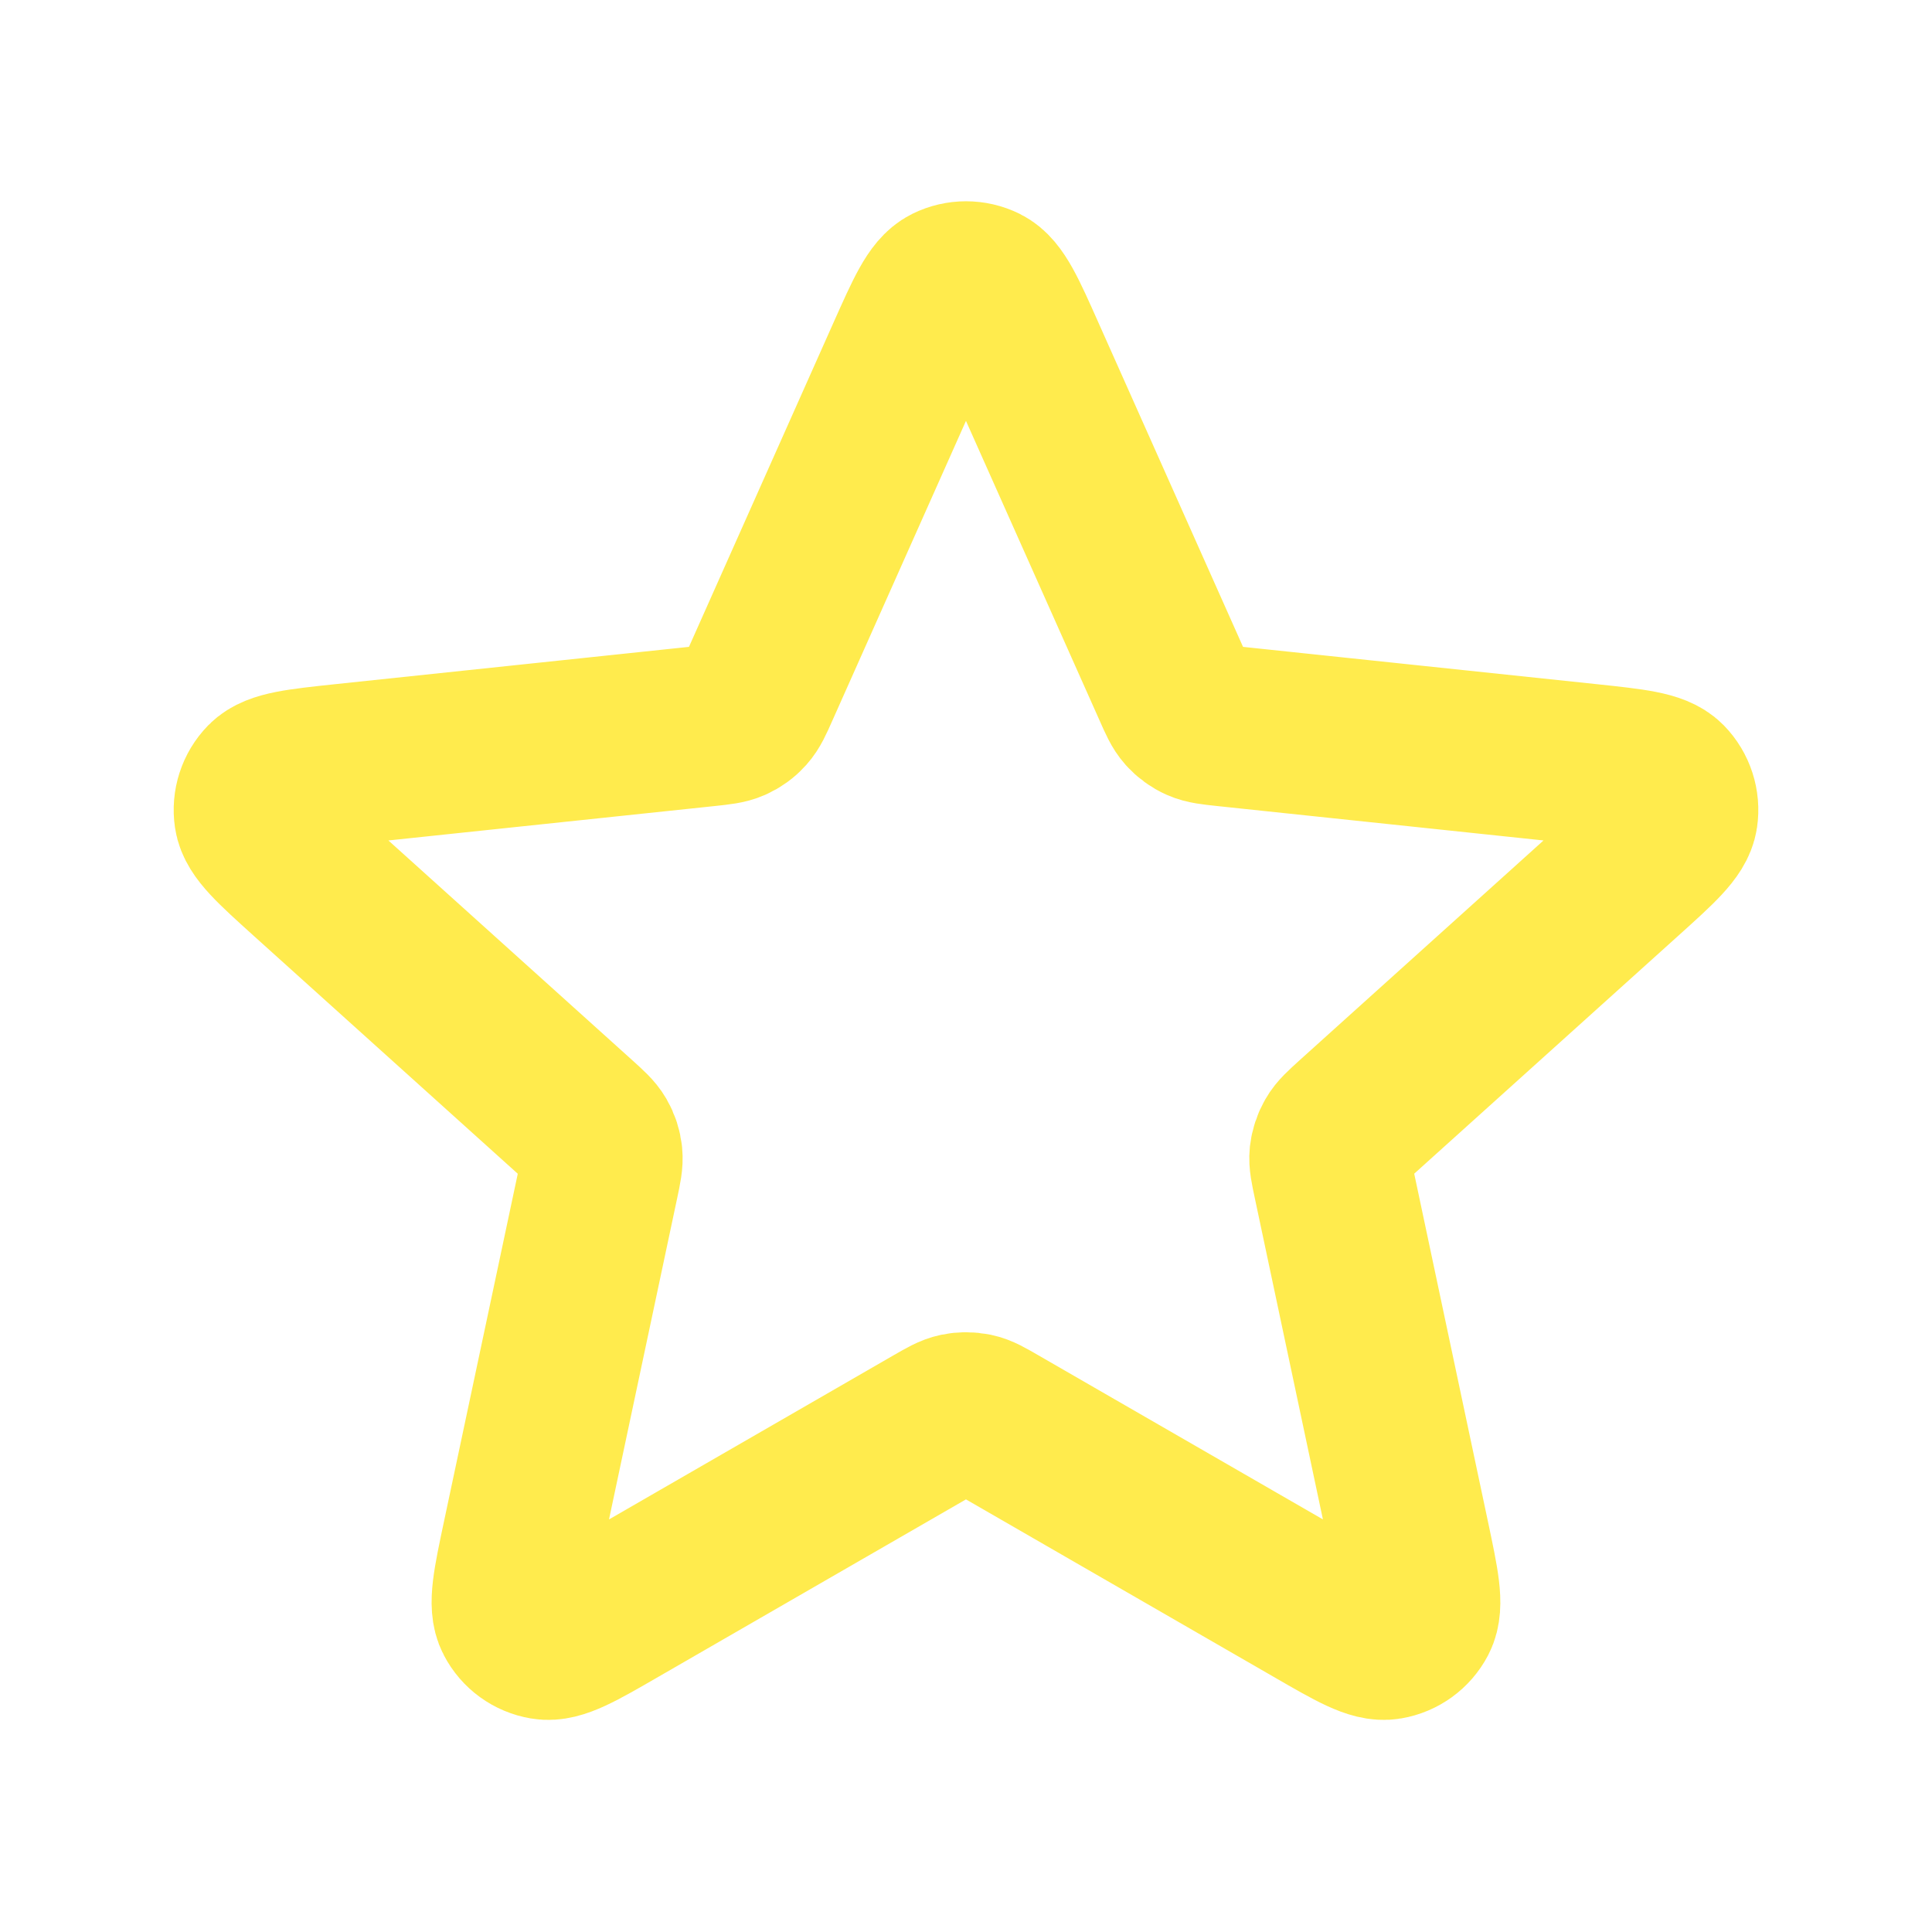
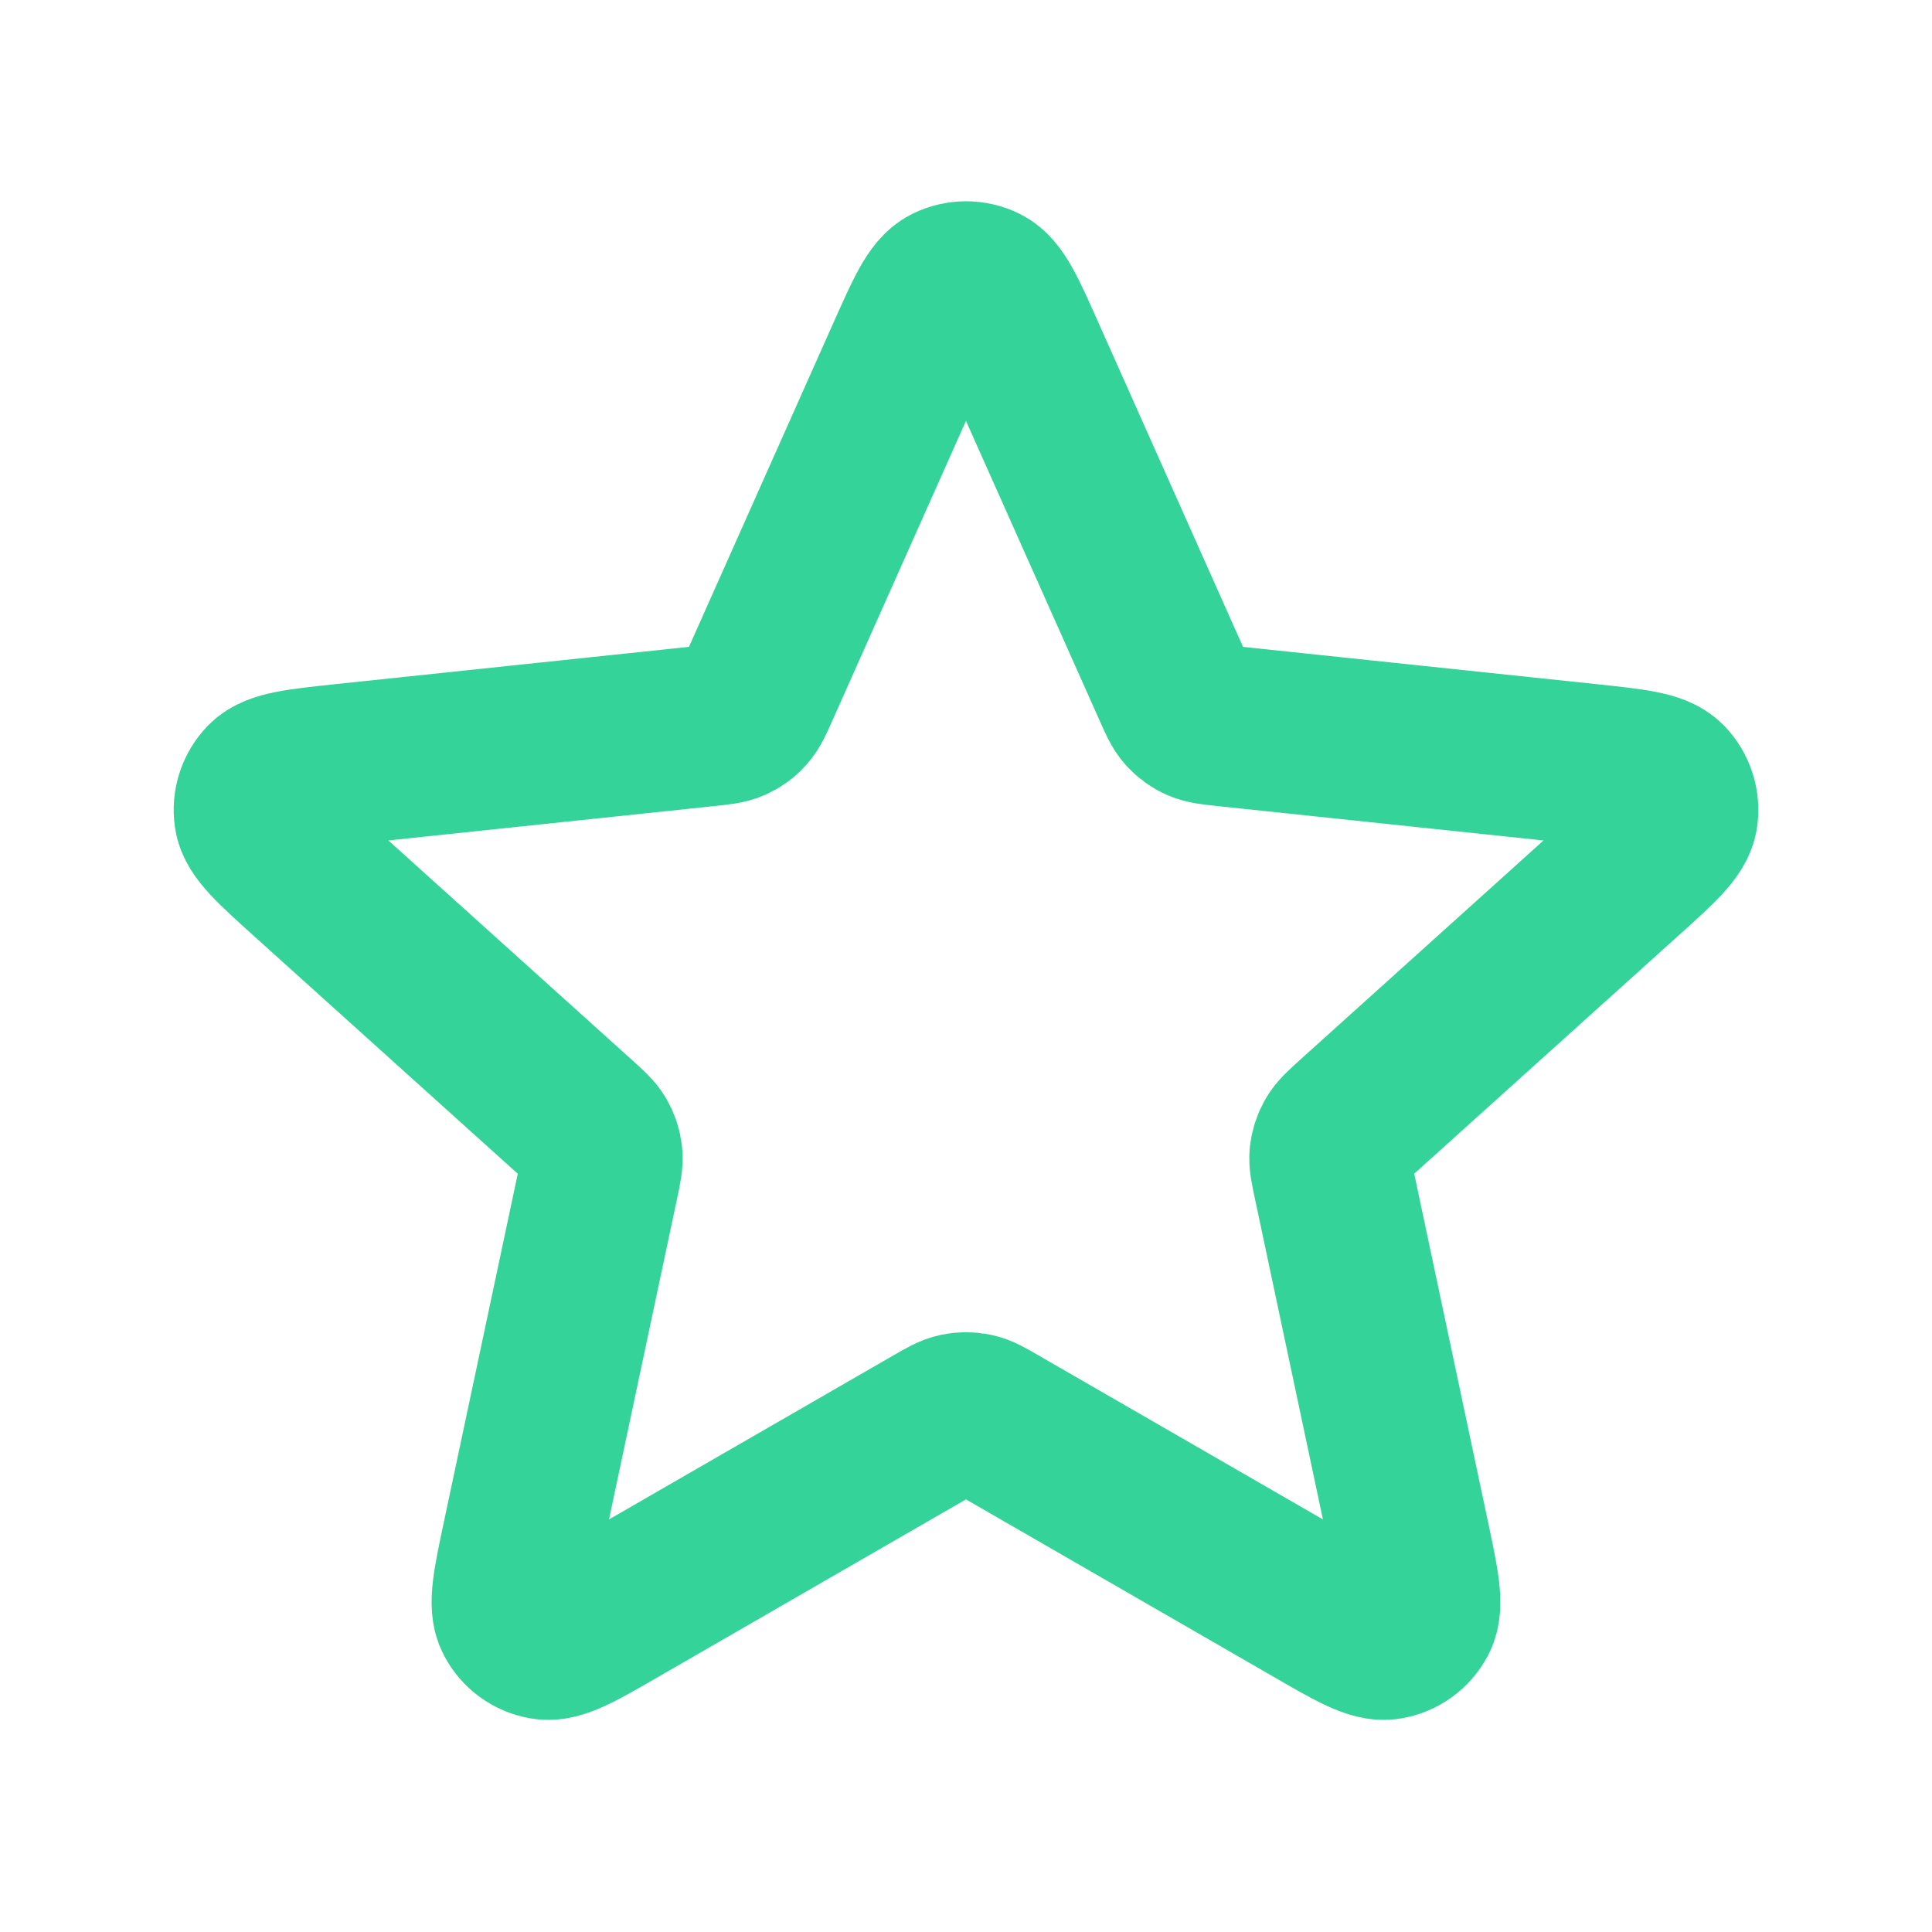
<svg xmlns="http://www.w3.org/2000/svg" viewBox="0 0 24 24" fill="none">
  <g id="SVGRepo_bgCarrier" stroke-width="0" />
  <g id="SVGRepo_tracerCarrier" stroke-linecap="round" stroke-linejoin="round" />
  <g id="SVGRepo_iconCarrier">
-     <path d="M11.269 4.411C11.501 3.892 11.616 3.632 11.778 3.552C11.918 3.483 12.082 3.483 12.222 3.552C12.383 3.632 12.499 3.892 12.73 4.411L14.575 8.548C14.643 8.702 14.677 8.778 14.73 8.837C14.777 8.889 14.834 8.931 14.898 8.959C14.97 8.991 15.054 9 15.221 9.018L19.726 9.493C20.291 9.553 20.574 9.583 20.7 9.711C20.809 9.823 20.86 9.98 20.837 10.134C20.811 10.312 20.6 10.502 20.177 10.883L16.812 13.915C16.688 14.028 16.625 14.084 16.586 14.153C16.551 14.213 16.529 14.281 16.521 14.35C16.513 14.429 16.531 14.511 16.566 14.676L17.505 19.106C17.623 19.663 17.682 19.941 17.599 20.1C17.526 20.239 17.393 20.335 17.239 20.361C17.062 20.392 16.816 20.25 16.323 19.965L12.399 17.702C12.254 17.618 12.181 17.576 12.104 17.56C12.035 17.546 11.964 17.546 11.896 17.56C11.819 17.576 11.746 17.618 11.6 17.702L7.677 19.965C7.184 20.25 6.938 20.392 6.76 20.361C6.606 20.335 6.473 20.239 6.401 20.1C6.317 19.941 6.376 19.663 6.494 19.106L7.434 14.676C7.469 14.511 7.486 14.429 7.478 14.35C7.471 14.281 7.449 14.213 7.414 14.153C7.374 14.084 7.312 14.028 7.187 13.915L3.822 10.883C3.4 10.502 3.189 10.312 3.163 10.134C3.14 9.98 3.191 9.823 3.3 9.711C3.426 9.583 3.709 9.553 4.274 9.493L8.778 9.018C8.946 9 9.029 8.991 9.101 8.959C9.165 8.931 9.223 8.889 9.269 8.837C9.322 8.778 9.357 8.702 9.425 8.548L11.269 4.411Z" stroke="#FFEB4D" stroke-width="2" stroke-linecap="round" stroke-linejoin="round" />
+     <path d="M11.269 4.411C11.501 3.892 11.616 3.632 11.778 3.552C11.918 3.483 12.082 3.483 12.222 3.552C12.383 3.632 12.499 3.892 12.73 4.411L14.575 8.548C14.643 8.702 14.677 8.778 14.73 8.837C14.777 8.889 14.834 8.931 14.898 8.959C14.97 8.991 15.054 9 15.221 9.018L19.726 9.493C20.291 9.553 20.574 9.583 20.7 9.711C20.809 9.823 20.86 9.98 20.837 10.134C20.811 10.312 20.6 10.502 20.177 10.883L16.812 13.915C16.688 14.028 16.625 14.084 16.586 14.153C16.551 14.213 16.529 14.281 16.521 14.35C16.513 14.429 16.531 14.511 16.566 14.676L17.505 19.106C17.623 19.663 17.682 19.941 17.599 20.1C17.526 20.239 17.393 20.335 17.239 20.361C17.062 20.392 16.816 20.25 16.323 19.965L12.399 17.702C12.254 17.618 12.181 17.576 12.104 17.56C12.035 17.546 11.964 17.546 11.896 17.56C11.819 17.576 11.746 17.618 11.6 17.702L7.677 19.965C7.184 20.25 6.938 20.392 6.76 20.361C6.606 20.335 6.473 20.239 6.401 20.1C6.317 19.941 6.376 19.663 6.494 19.106L7.434 14.676C7.469 14.511 7.486 14.429 7.478 14.35C7.471 14.281 7.449 14.213 7.414 14.153C7.374 14.084 7.312 14.028 7.187 13.915L3.822 10.883C3.4 10.502 3.189 10.312 3.163 10.134C3.14 9.98 3.191 9.823 3.3 9.711C3.426 9.583 3.709 9.553 4.274 9.493L8.778 9.018C8.946 9 9.029 8.991 9.101 8.959C9.165 8.931 9.223 8.889 9.269 8.837C9.322 8.778 9.357 8.702 9.425 8.548L11.269 4.411Z" stroke="#34D399" stroke-width="2" stroke-linecap="round" stroke-linejoin="round" />
  </g>
</svg>
